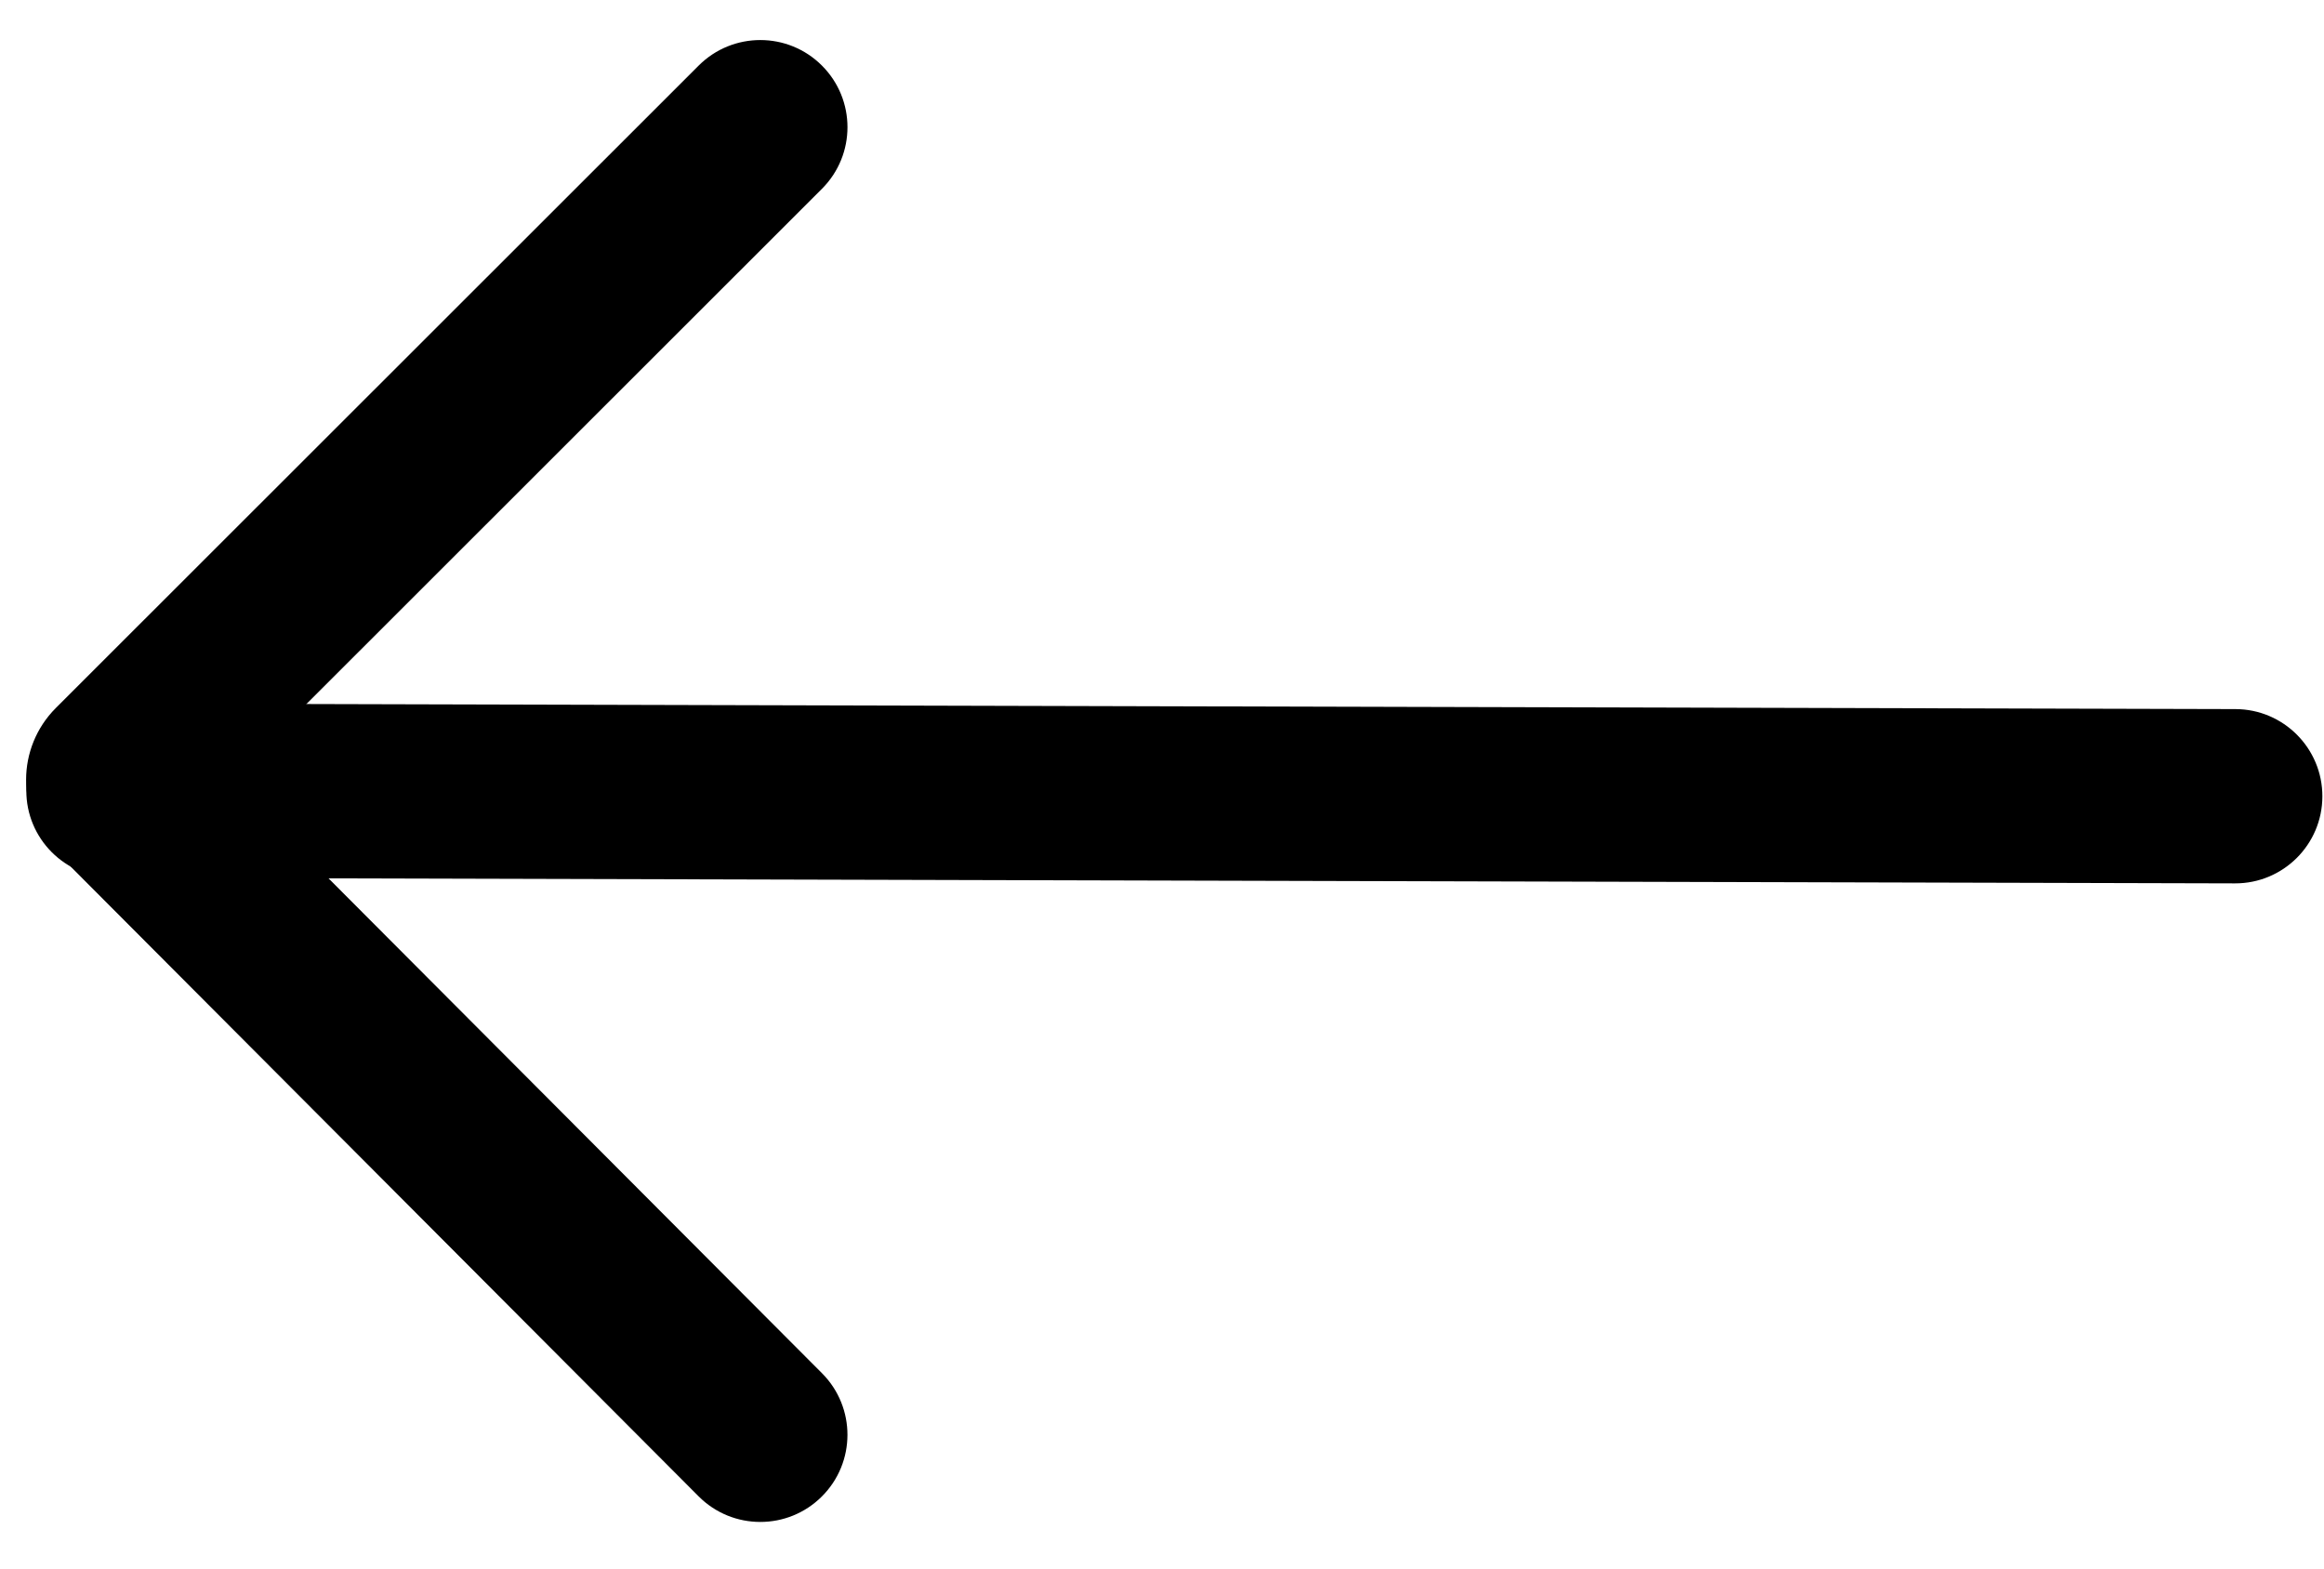
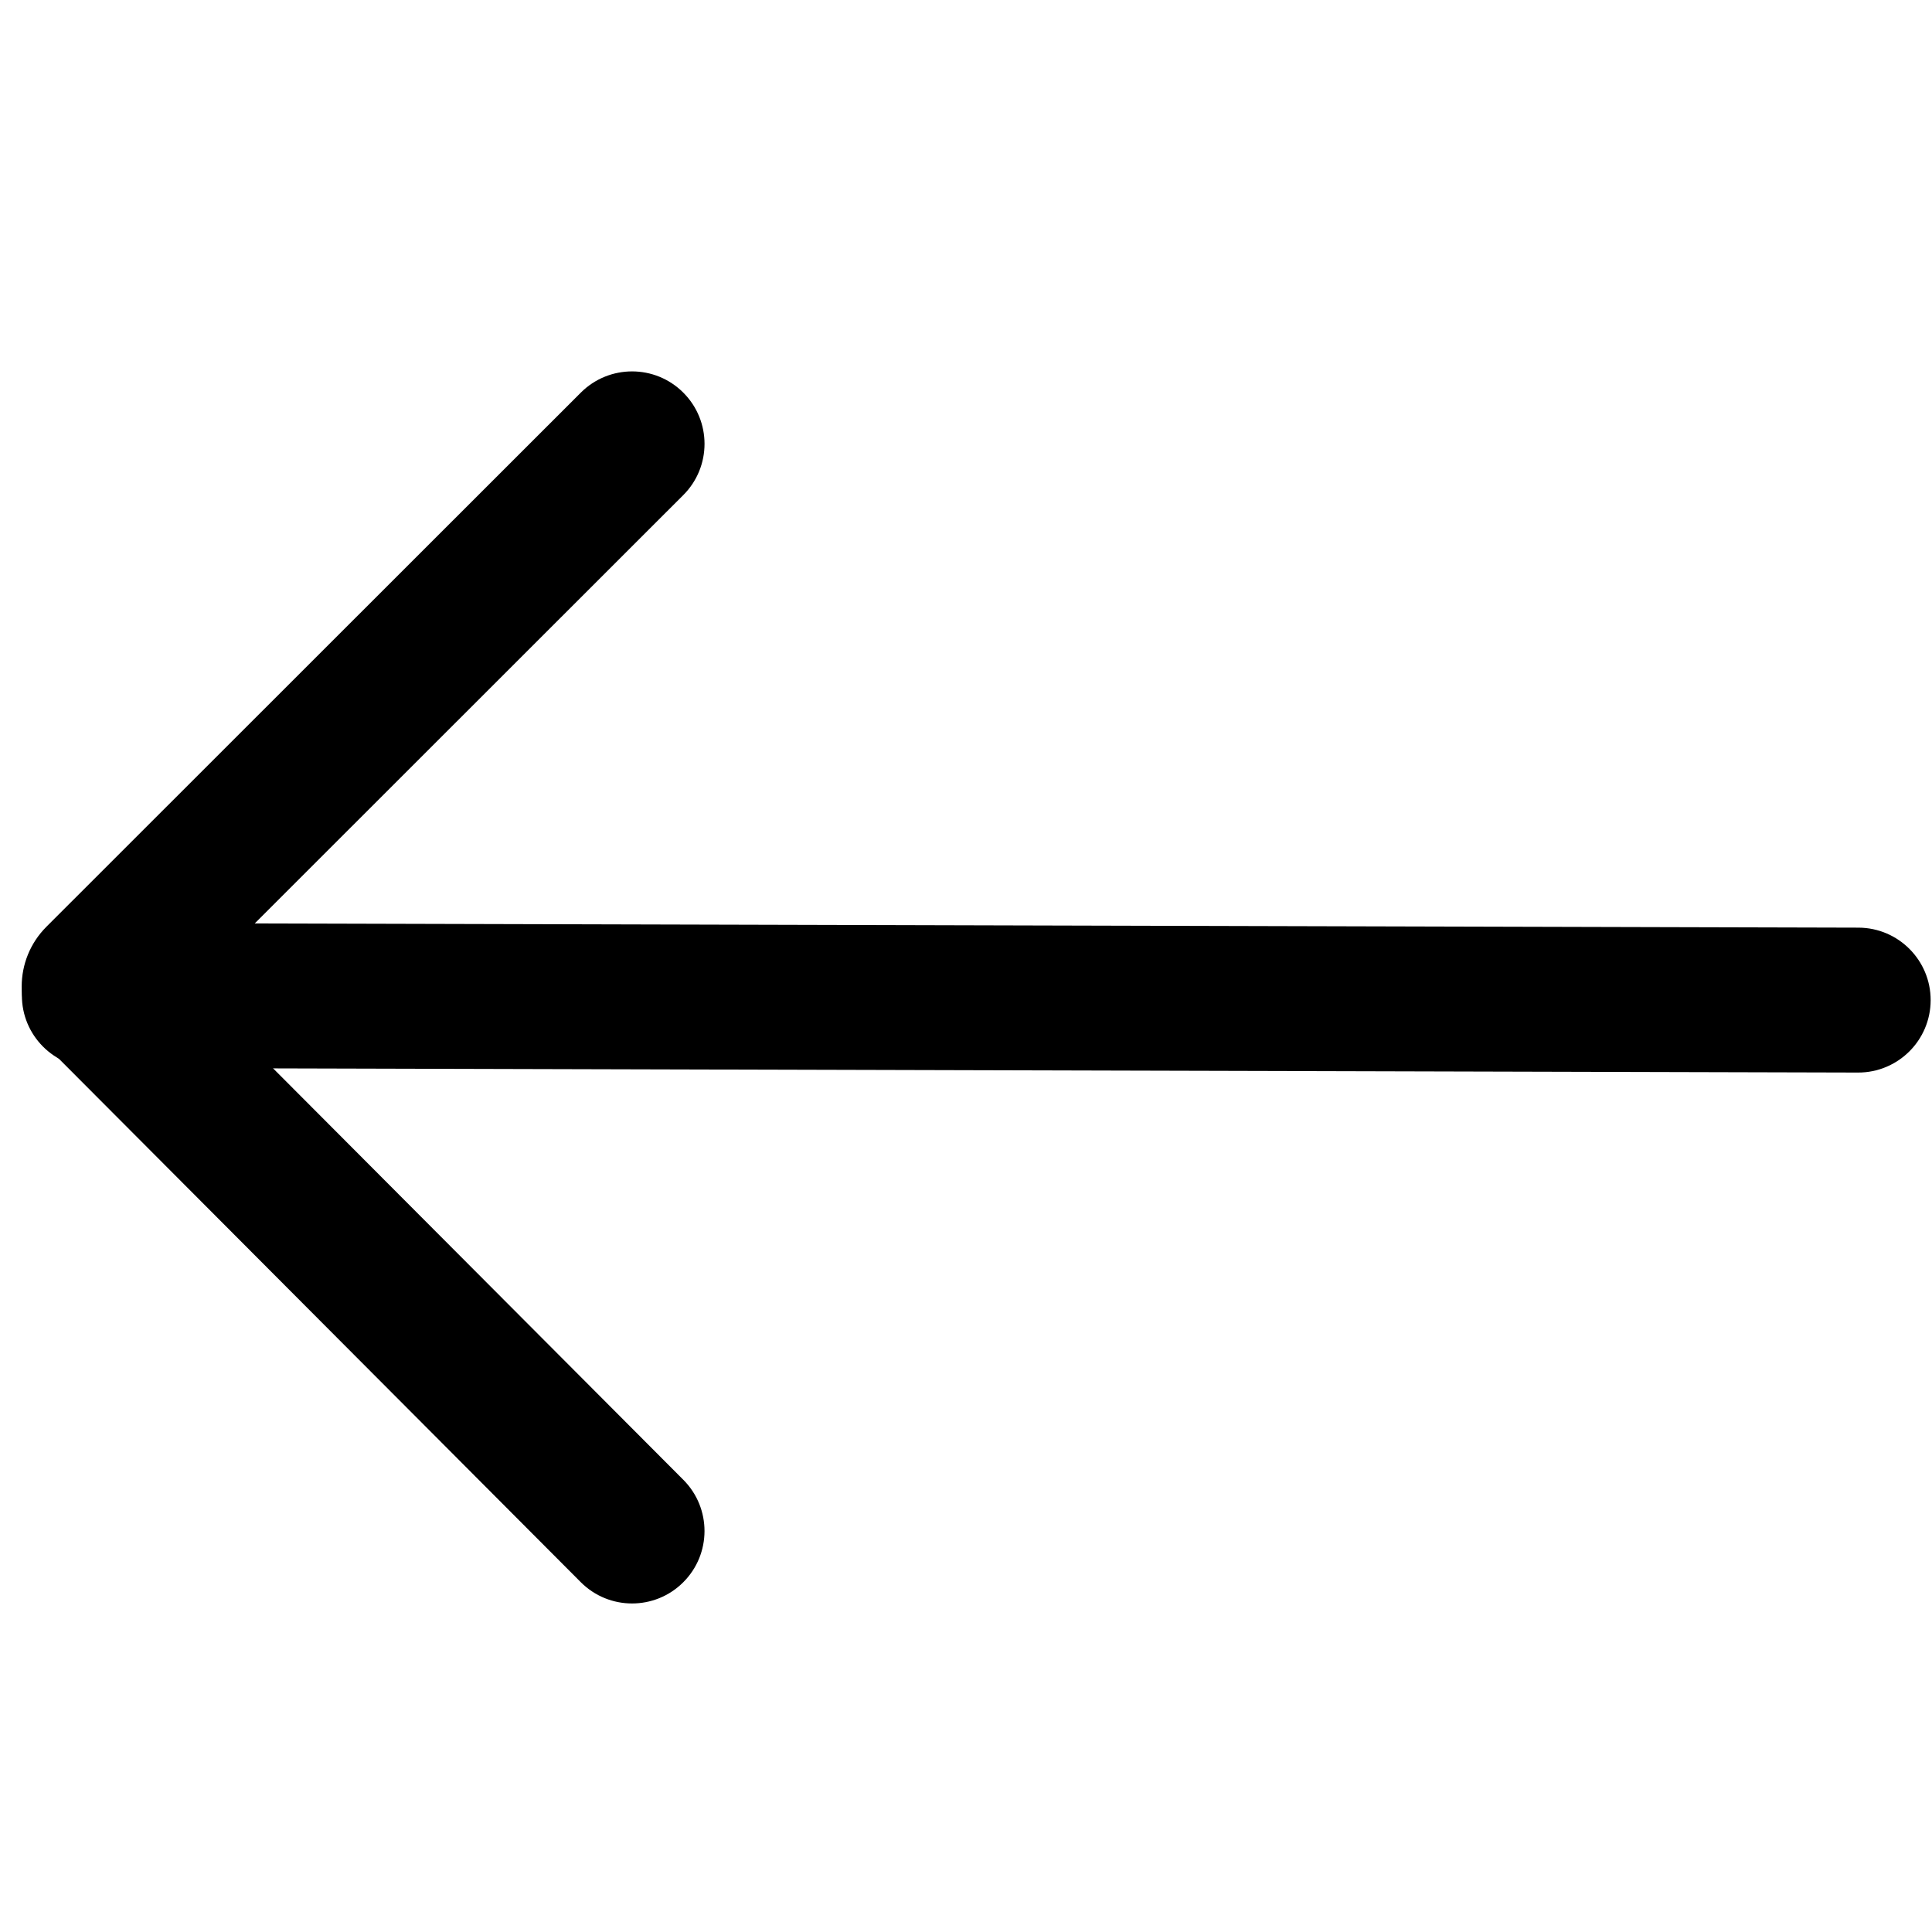
- <svg xmlns="http://www.w3.org/2000/svg" width="40px" height="27px" viewBox="0 0 40 27" version="1.1">
+ <svg xmlns="http://www.w3.org/2000/svg" width="40px" height="40px" viewBox="0 0 40 40" version="1.1">
  <defs />
-   <g id="Page-1" stroke="none" stroke-width="1" fill="none" fill-rule="evenodd">
-     <g id="uEA11-arrow-long-left" fill="#000000" fill-rule="nonzero">
-       <path d="M14.149,23.639 C14.733,24.226 14.732,25.175 14.145,25.76 C13.559,26.345 12.609,26.344 12.024,25.757 L0.96,14.66 C0.278,13.976 0.279,12.869 0.962,12.186 L12.026,1.128 C12.612,0.543 13.562,0.543 14.147,1.129 C14.733,1.715 14.733,2.664 14.147,3.25 L3.966,13.426 L14.149,23.639 Z" id="Path" />
-       <path d="M38.476,12.206 C39.304,12.208 39.974,12.882 39.972,13.71 C39.97,14.538 39.297,15.208 38.468,15.206 L1.949,15.11 C1.12,15.107 0.45,14.434 0.453,13.606 C0.455,12.777 1.128,12.107 1.956,12.11 L38.476,12.206 Z" id="Path" />
+   <g id="uEA11-arrow-long-left" stroke="none" stroke-width="1" fill="none" fill-rule="evenodd">
+     <g transform="translate(0, 7)" fill="#000000" fill-rule="nonzero" id="Path">
+       <path d="M14.149,23.639 C14.733,24.226 14.732,25.175 14.145,25.76 C13.559,26.345 12.609,26.344 12.024,25.757 L0.96,14.66 C0.278,13.976 0.279,12.869 0.962,12.186 L12.026,1.128 C12.612,0.543 13.562,0.543 14.147,1.129 C14.733,1.715 14.733,2.664 14.147,3.25 L3.966,13.426 L14.149,23.639 Z" />
+       <path d="M38.476,12.206 C39.304,12.208 39.974,12.882 39.972,13.71 C39.97,14.538 39.297,15.208 38.468,15.206 L1.949,15.11 C1.12,15.107 0.45,14.434 0.453,13.606 C0.455,12.777 1.128,12.107 1.956,12.11 L38.476,12.206 Z" />
    </g>
  </g>
</svg>
